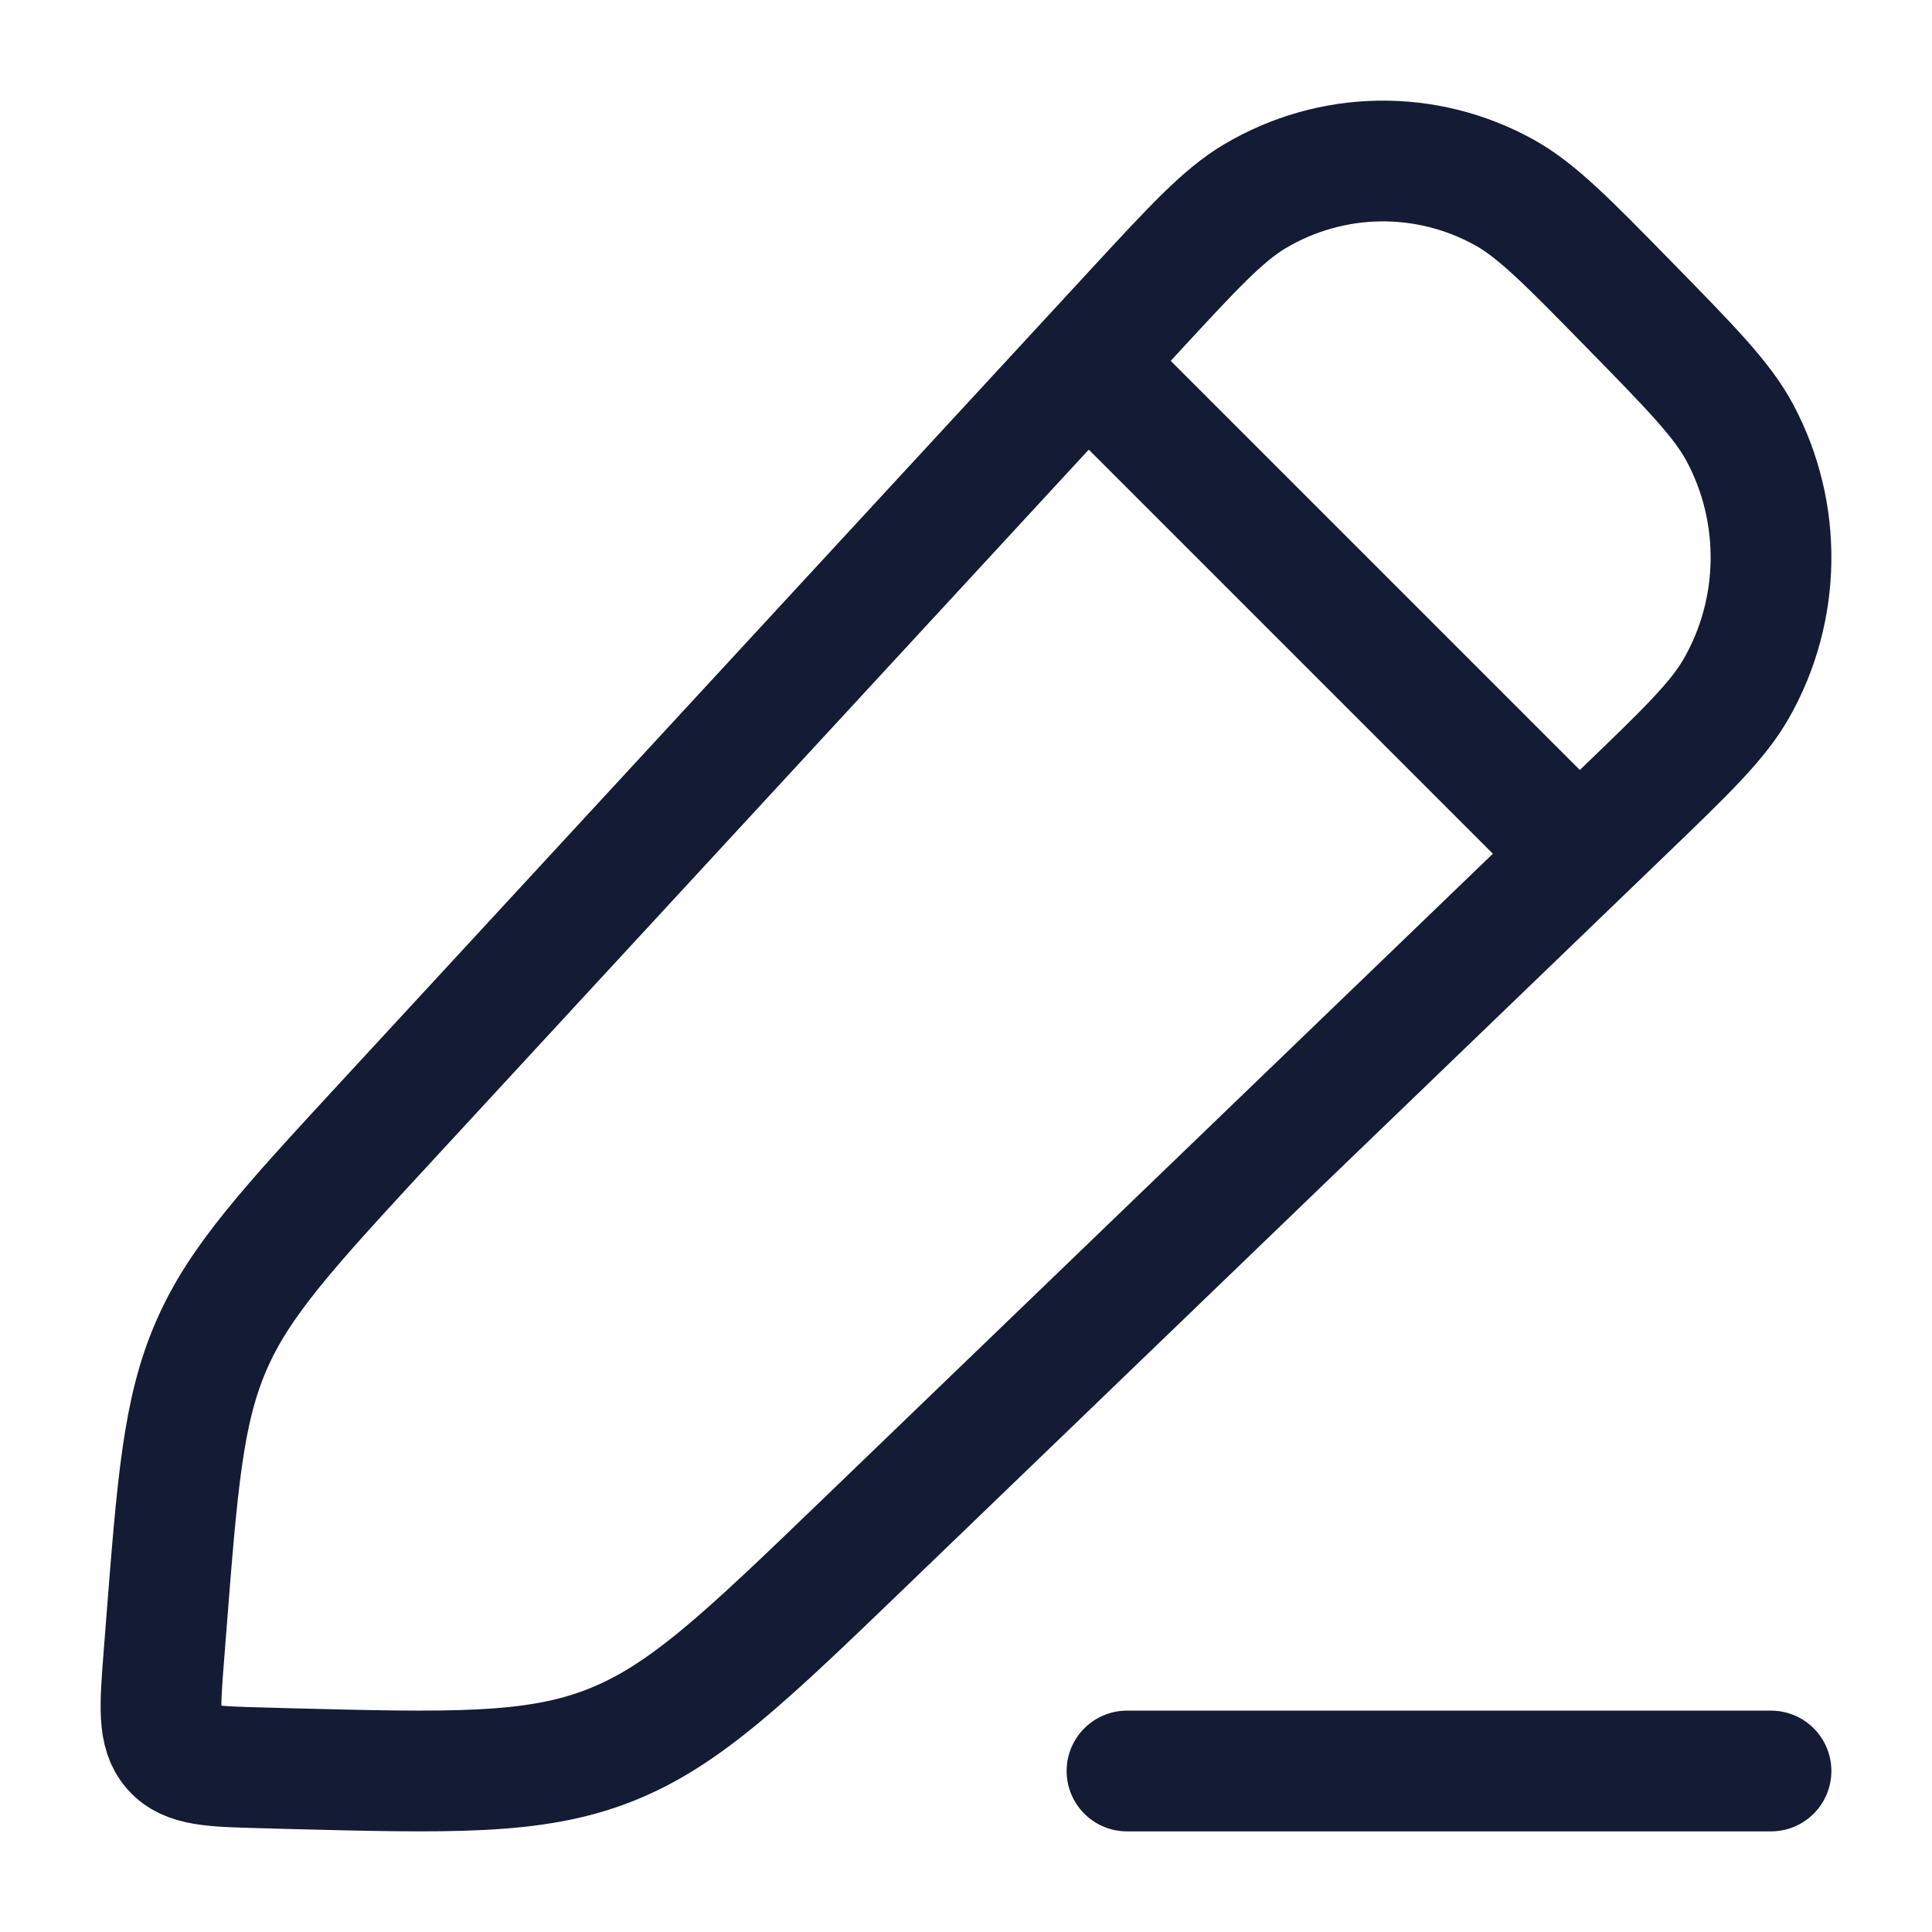
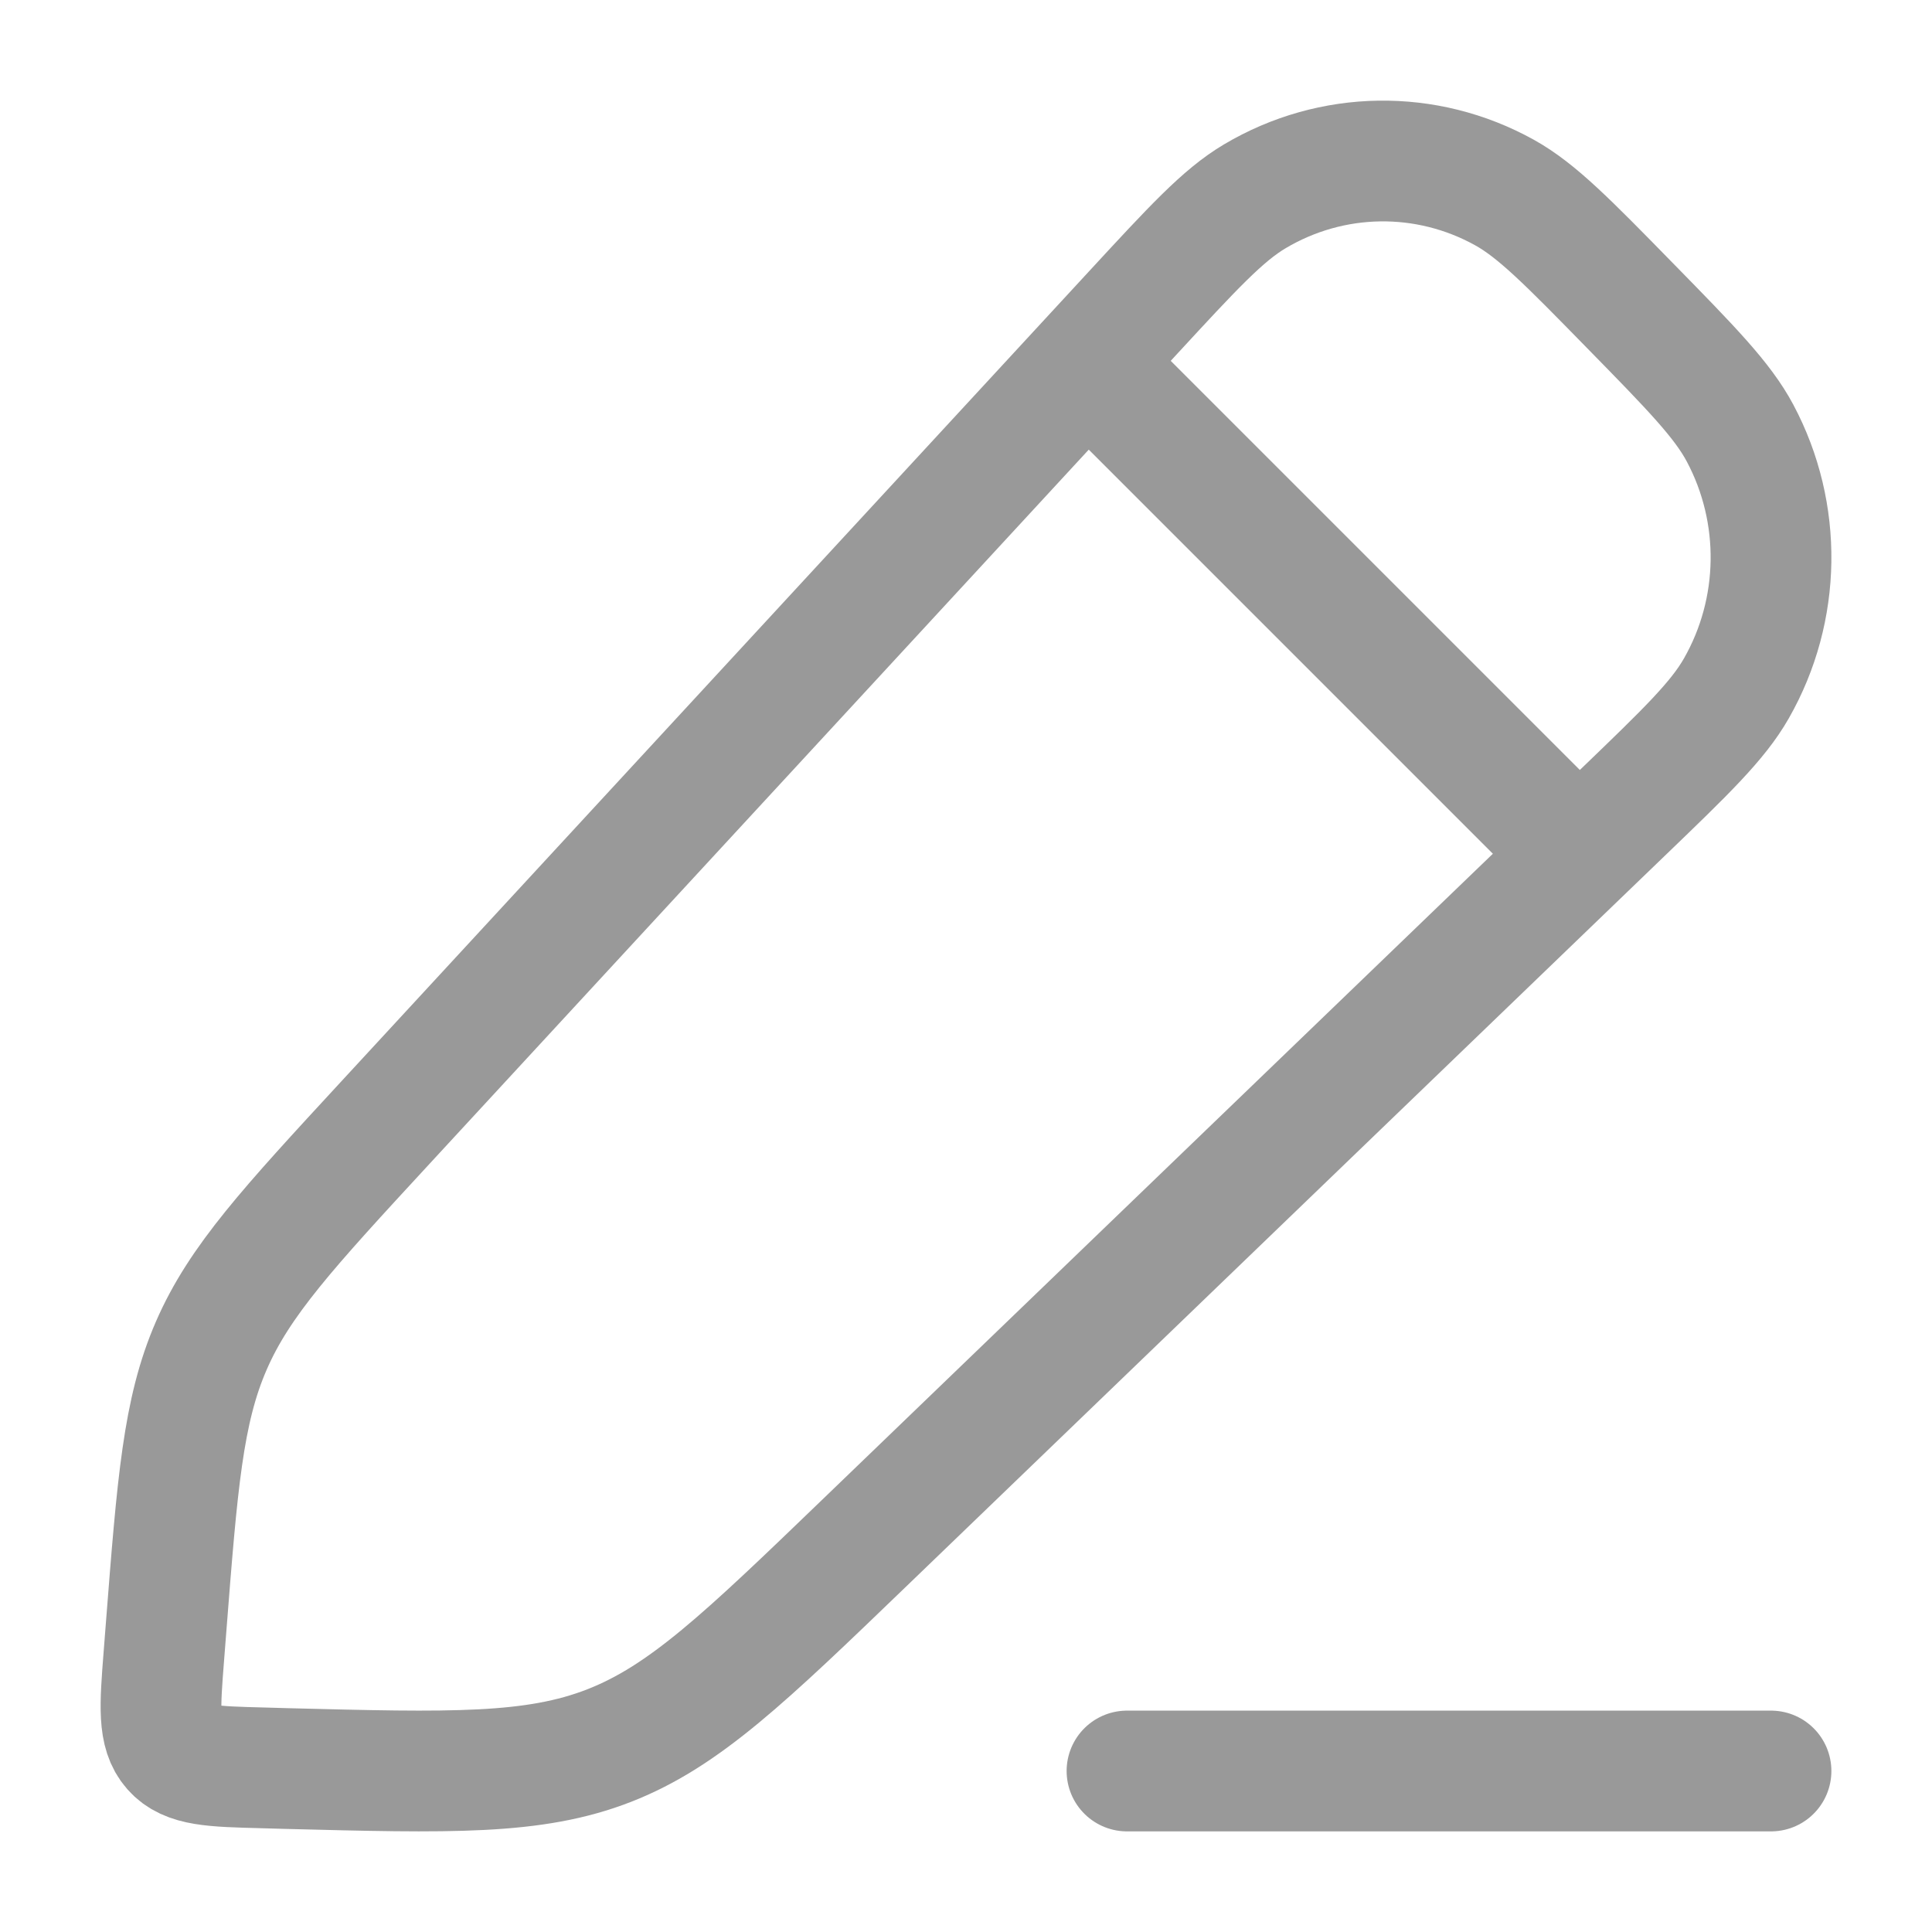
<svg xmlns="http://www.w3.org/2000/svg" width="24" height="24" viewBox="0 0 24 24" fill="none">
-   <path d="M14.074 3.885C14.819 3.078 15.191 2.674 15.587 2.439C16.543 1.871 17.719 1.853 18.69 2.392C19.093 2.616 19.477 3.008 20.245 3.793C21.013 4.577 21.397 4.97 21.616 5.381C22.144 6.373 22.127 7.575 21.57 8.551C21.34 8.955 20.945 9.336 20.154 10.097L10.751 19.154C9.253 20.597 8.504 21.318 7.568 21.684C6.632 22.049 5.603 22.022 3.545 21.969L3.265 21.961C2.639 21.945 2.326 21.937 2.144 21.73C1.962 21.523 1.986 21.204 2.036 20.566L2.063 20.22C2.203 18.424 2.273 17.526 2.624 16.718C2.974 15.911 3.579 15.255 4.789 13.944L14.074 3.885Z" stroke="#141B34" stroke-width="1.5" stroke-linejoin="round" />
-   <path d="M13 4L20 11" stroke="#141B34" stroke-width="1.5" stroke-linejoin="round" />
-   <path d="M14 22L22 22" stroke="#141B34" stroke-width="1.5" stroke-linecap="round" stroke-linejoin="round" />
+   <path d="M14.074 3.885C14.819 3.078 15.191 2.674 15.587 2.439C16.543 1.871 17.719 1.853 18.69 2.392C19.093 2.616 19.477 3.008 20.245 3.793C21.013 4.577 21.397 4.97 21.616 5.381C22.144 6.373 22.127 7.575 21.57 8.551C21.34 8.955 20.945 9.336 20.154 10.097L10.751 19.154C9.253 20.597 8.504 21.318 7.568 21.684C6.632 22.049 5.603 22.022 3.545 21.969L3.265 21.961C2.639 21.945 2.326 21.937 2.144 21.73C1.962 21.523 1.986 21.204 2.036 20.566L2.063 20.22C2.203 18.424 2.273 17.526 2.624 16.718C2.974 15.911 3.579 15.255 4.789 13.944L14.074 3.885Z" stroke="#999999" stroke-width="1.5" stroke-linejoin="round" />
+   <path d="M13 4L20 11" stroke="#999999" stroke-width="1.5" stroke-linejoin="round" />
+   <path d="M14 22L22 22" stroke="#999999" stroke-width="1.5" stroke-linecap="round" stroke-linejoin="round" />
</svg>
